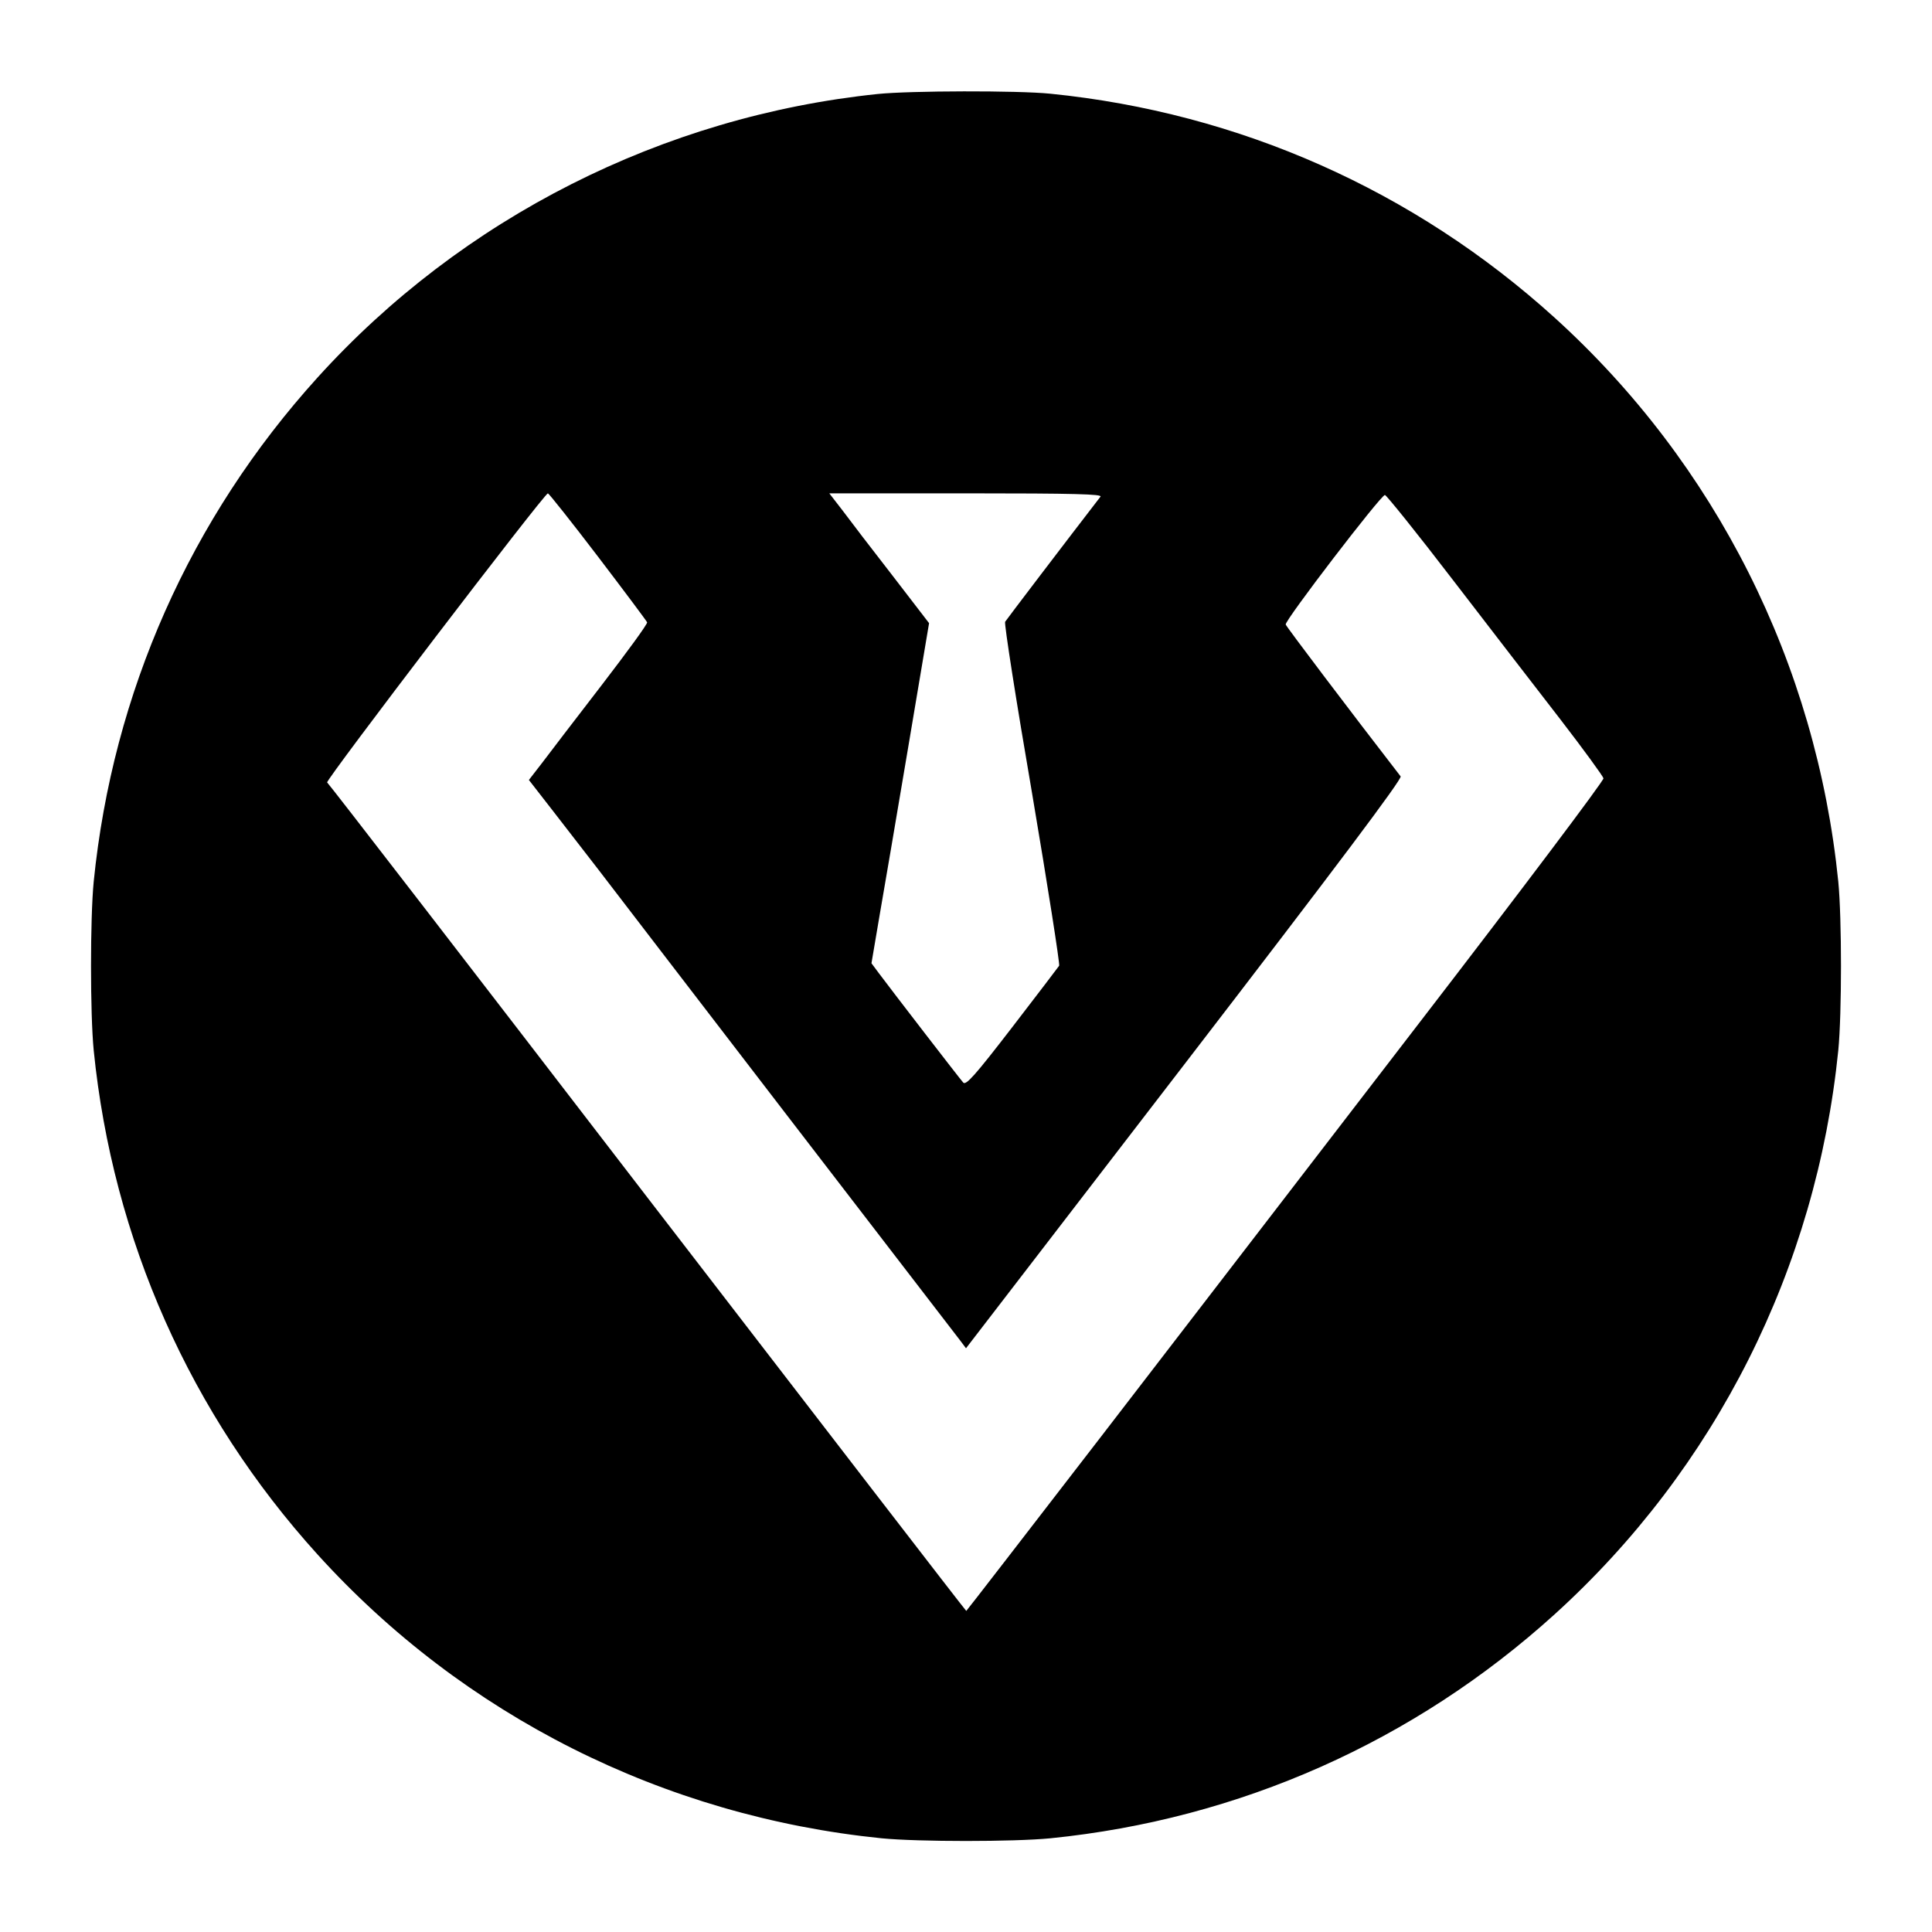
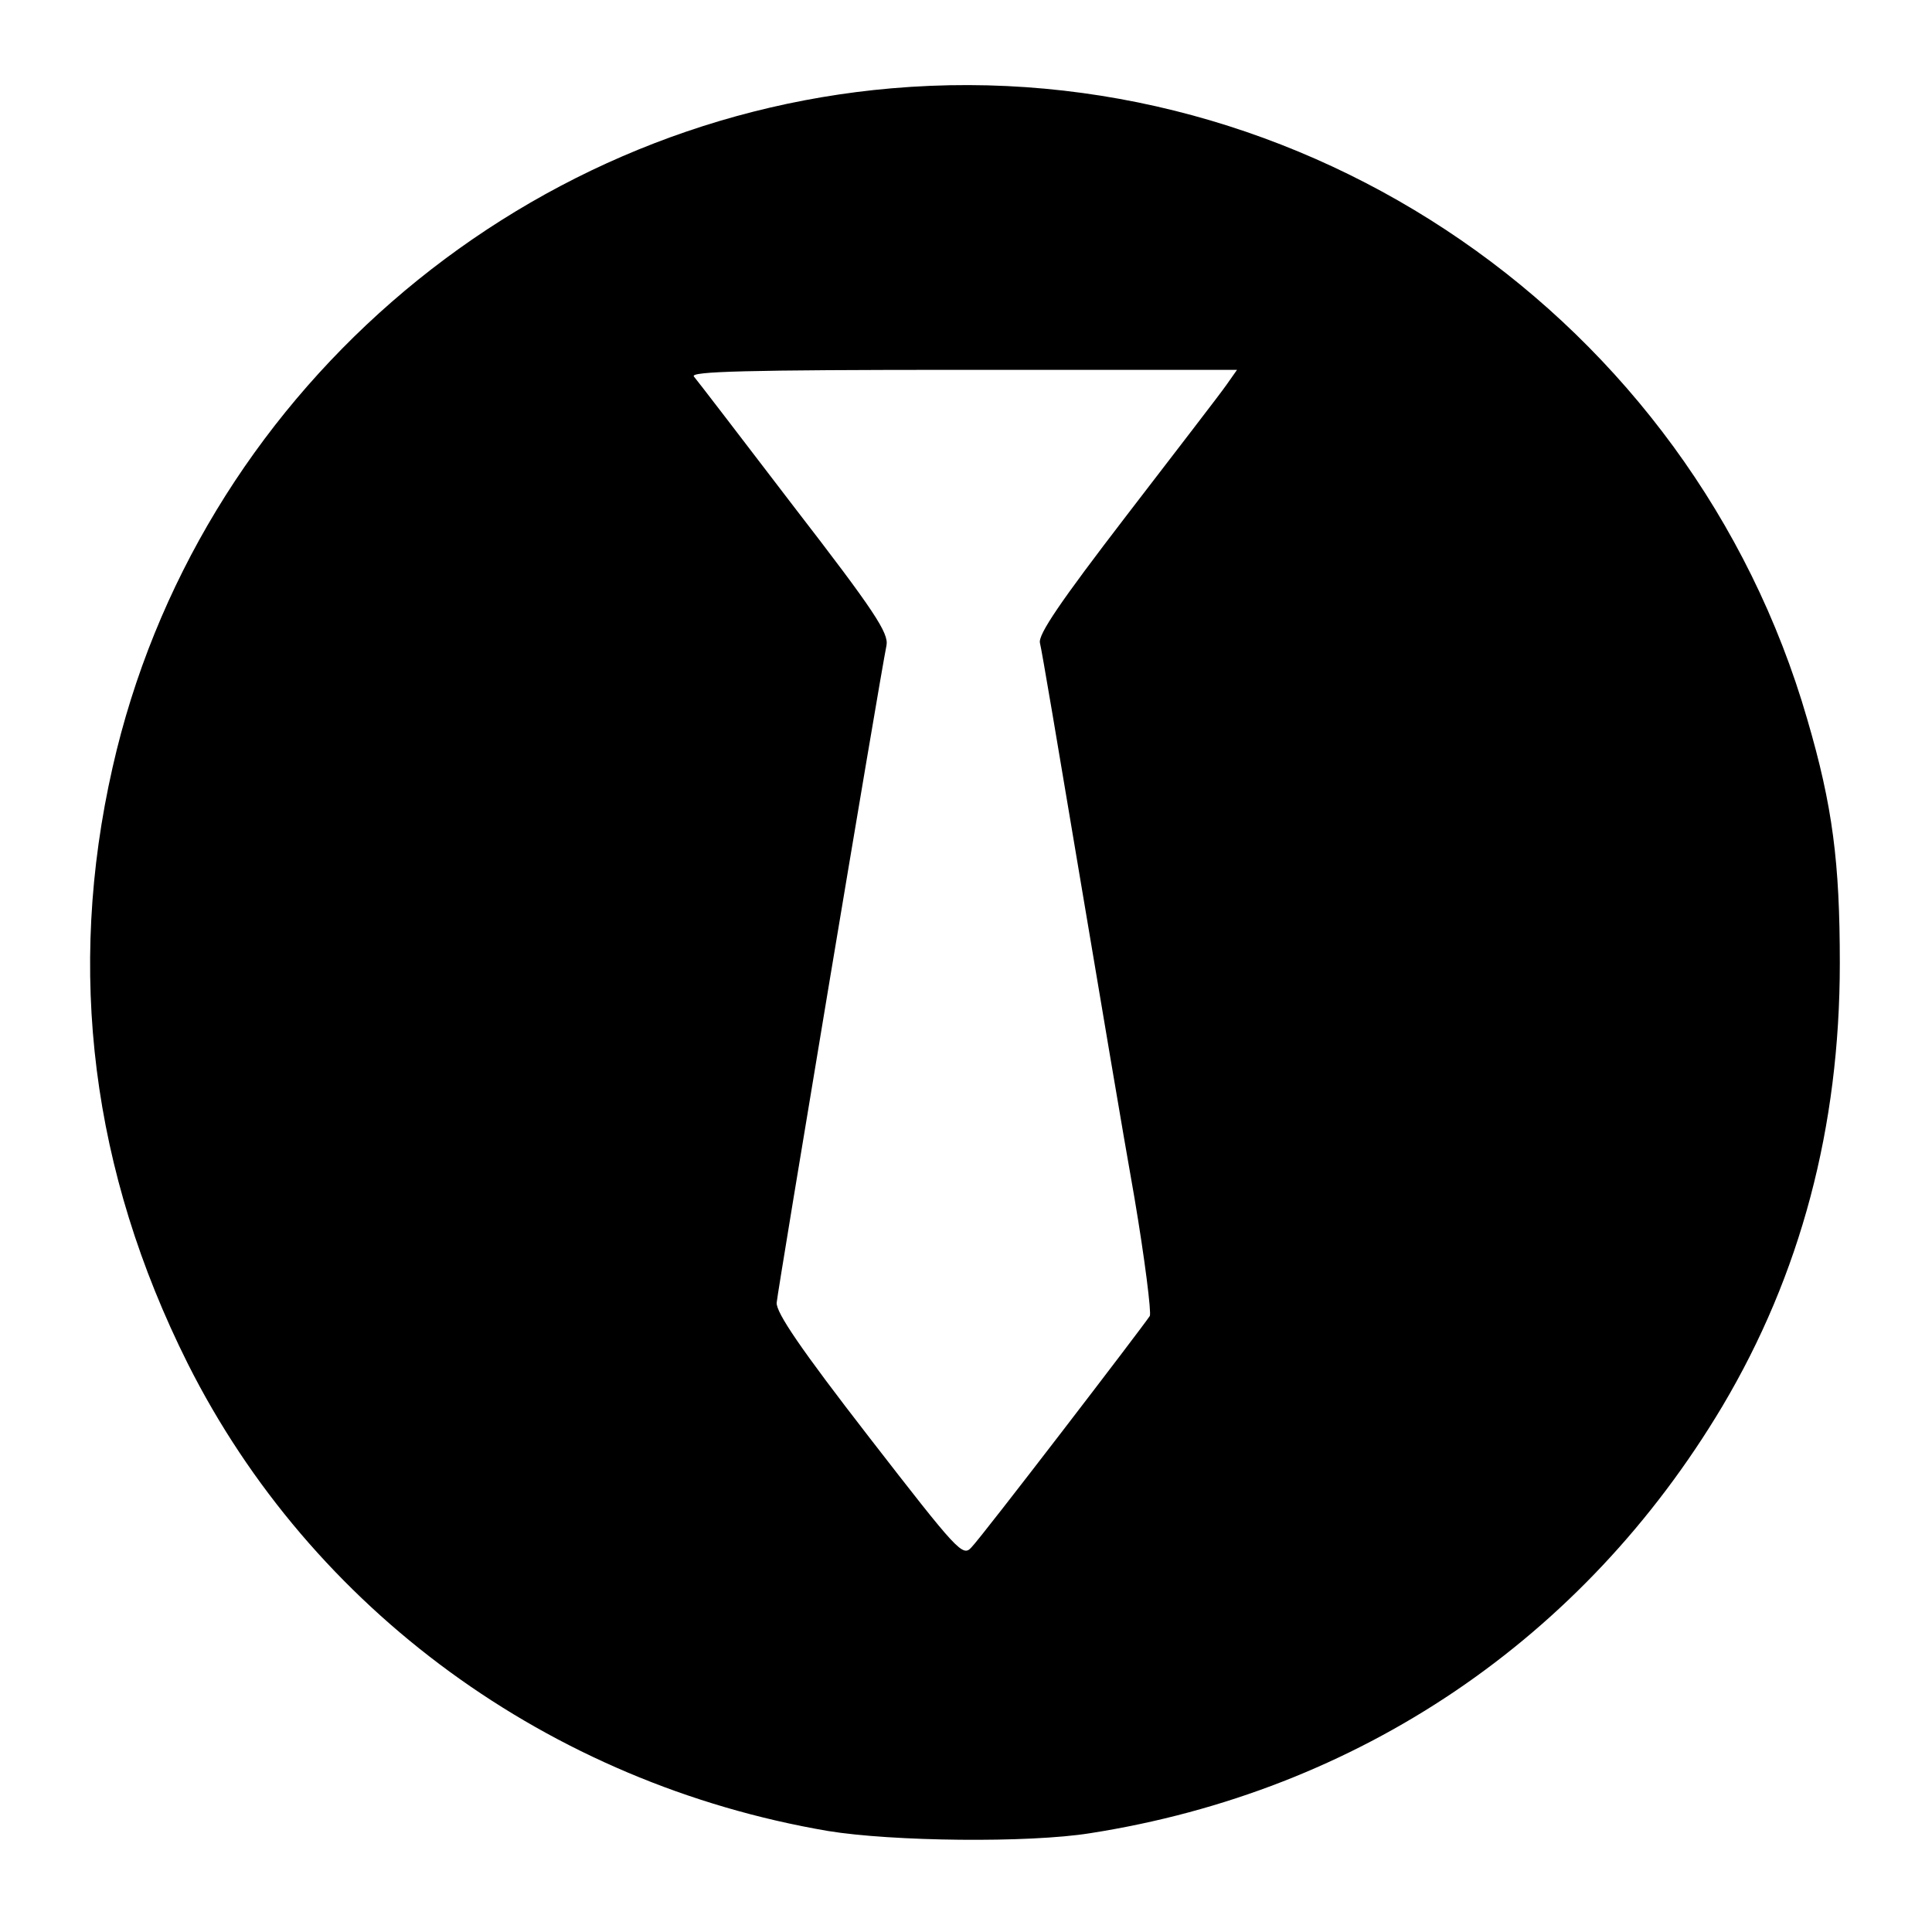
- <svg xmlns="http://www.w3.org/2000/svg" version="1.0" width="701pt" height="701pt" viewBox="0 0 701 701" preserveAspectRatio="xMidYMid meet">
-   <g transform="translate(0,701) scale(0.1,-0.1)" fill="#000000" stroke="none">
-     <path d="M3185 6669 c-780 -81 -1508 -449 -2033 -1029 -461 -509 -743 -1143 -812 -1829 -13 -133 -13 -479 0 -612 69 -686 351 -1320 812 -1829 530 -585 1256 -950 2047 -1030 133 -13 479 -13 612 0 686 69 1320 351 1829 812 585 530 950 1256 1030 2047 13 133 13 479 0 612 -80 791 -445 1517 -1030 2047 -509 461 -1143 743 -1829 812 -119 12 -508 11 -626 -1z m-1015 -1679 c96 -126 176 -233 178 -238 2 -6 -73 -108 -165 -228 -93 -121 -190 -247 -216 -282 l-48 -62 84 -108 c46 -59 121 -156 168 -217 46 -60 355 -463 687 -895 332 -432 614 -798 626 -814 l21 -28 793 1031 c553 719 791 1036 784 1044 -181 234 -414 542 -417 551 -5 13 346 471 360 470 5 0 117 -139 248 -310 131 -170 306 -398 390 -506 84 -109 153 -204 155 -212 2 -8 -297 -405 -665 -883 -367 -477 -887 -1154 -1156 -1503 -269 -349 -490 -635 -491 -635 -2 0 -522 675 -1157 1500 -634 825 -1157 1503 -1162 1506 -8 6 788 1049 801 1049 4 -1 86 -104 182 -230z m1823 218 c-122 -158 -341 -446 -346 -454 -4 -6 40 -287 98 -624 57 -337 101 -618 98 -624 -4 -6 -81 -107 -171 -224 -134 -174 -167 -211 -177 -200 -12 13 -257 331 -307 398 l-26 35 28 165 c16 91 63 368 105 617 l76 452 -133 173 c-74 95 -155 201 -181 236 l-48 62 497 0 c396 0 494 -3 487 -12z" />
+ <svg xmlns="http://www.w3.org/2000/svg" version="1.0" width="350pt" height="350pt" viewBox="0 0 350 350" preserveAspectRatio="xMidYMid meet">
+   <g transform="translate(0,350) scale(0.1,-0.1)" fill="#000000" stroke="none">
+     <path d="M1615 3340 c-683 -59 -1260 -562 -1411 -1230 -84 -370 -38 -732 136 -1080 224 -446 655 -761 1160 -847 116 -19 363 -22 475 -4 486 76 893 351 1145 773 142 239 213 506 213 803 0 183 -13 285 -59 442 -210 726 -910 1208 -1659 1143z m607 -537 c-11 -16 -93 -122 -182 -238 -119 -155 -160 -215 -156 -230 3 -11 34 -195 70 -410 36 -214 81 -482 101 -594 19 -112 31 -209 28 -215 -13 -20 -305 -401 -323 -419 -16 -18 -24 -9 -186 200 -124 160 -168 225 -167 243 2 23 186 1127 199 1191 4 22 -21 61 -167 250 -94 123 -176 230 -182 237 -7 9 91 12 487 12 l497 0 -19 -27z" />
  </g>
</svg>
